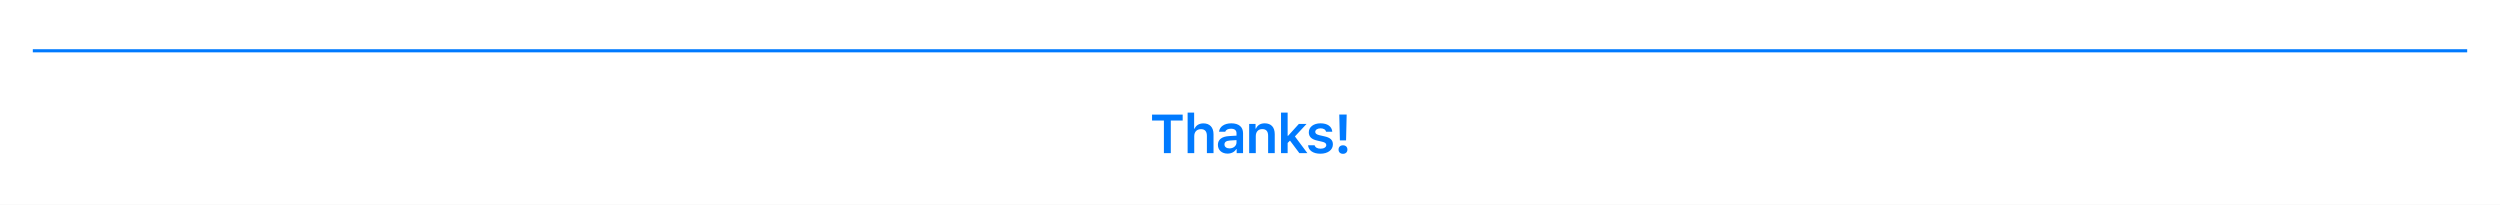
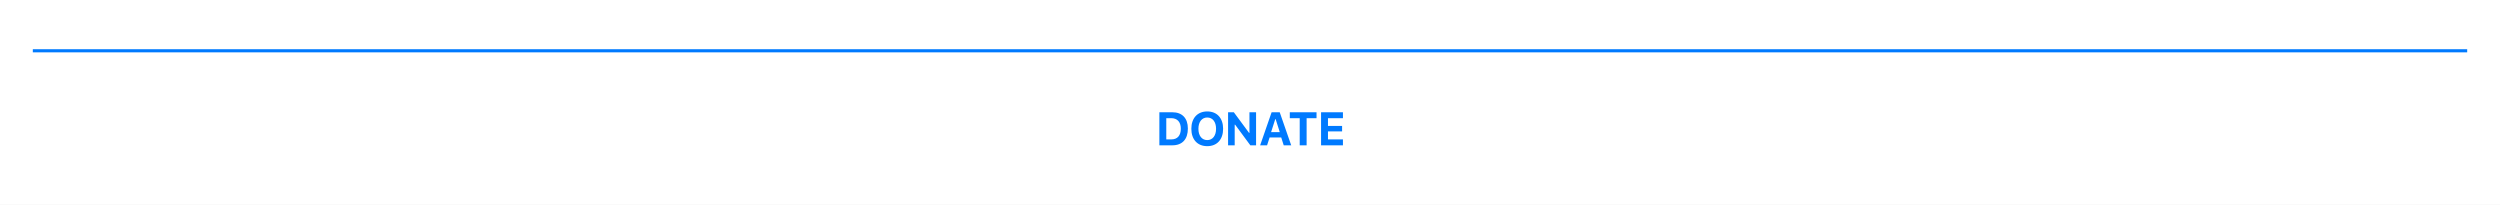
<svg xmlns="http://www.w3.org/2000/svg" width="1600px" height="131px" viewBox="0 0 1600 131" version="1.1">
  <g id="request-permission---donate---close" stroke="none" stroke-width="1" fill="none" fill-rule="evenodd">
    <rect fill="#FFFFFF" x="0" y="0" width="1600" height="131" />
    <path d="M1578,32.5 L22,32.5" id="Line-3" stroke="#007AFF" stroke-width="2" stroke-linecap="square" fill-rule="nonzero" />
-     <path d="M749.31,98 L744.901,98 L744.901,77.15 L737.313,77.15 L737.313,73.339 L756.915,73.339 L756.915,77.15 L749.31,77.15 L749.31,98 Z M760.075,98 L760.075,72.075 L764.245,72.075 L764.245,82.329 L764.552,82.329 C765.441,80.227 767.44,78.962 770.226,78.962 C774.225,78.962 776.652,81.491 776.652,85.935 L776.652,98 L772.414,98 L772.414,86.943 C772.414,84.106 771.115,82.653 768.654,82.653 C765.868,82.653 764.313,84.465 764.313,87.148 L764.313,98 L760.075,98 Z M786.887,94.975 C789.45,94.975 791.364,93.317 791.364,91.147 L791.364,89.66 L787.143,89.934 C784.767,90.087 783.657,90.942 783.657,92.463 C783.657,94.035 785.007,94.975 786.887,94.975 Z M785.639,98.308 C782.033,98.308 779.453,96.12 779.453,92.702 C779.453,89.318 781.999,87.37 786.545,87.097 L791.364,86.806 L791.364,85.234 C791.364,83.405 790.134,82.38 787.844,82.38 C785.895,82.38 784.562,83.063 784.169,84.328 L780.17,84.328 C780.512,81.03 783.605,78.928 788.049,78.928 C792.851,78.928 795.551,81.269 795.551,85.234 L795.551,98 L791.467,98 L791.467,95.437 L791.176,95.437 C790.134,97.248 788.083,98.308 785.639,98.308 Z M799.463,98 L799.463,79.304 L803.547,79.304 L803.547,82.294 L803.838,82.294 C804.726,80.209 806.606,78.928 809.392,78.928 C813.562,78.928 815.835,81.44 815.835,85.9 L815.835,98 L811.596,98 L811.596,86.909 C811.596,84.055 810.4,82.619 807.82,82.619 C805.29,82.619 803.701,84.362 803.701,87.114 L803.701,98 L799.463,98 Z M824.378,86.926 L831.282,79.304 L836.204,79.304 L828.753,87.319 L836.717,98 L831.59,98 L825.591,89.985 L824.087,91.489 L824.087,98 L819.849,98 L819.849,72.075 L824.087,72.075 L824.087,86.926 L824.378,86.926 Z M837.637,84.653 C837.637,81.269 840.713,78.928 845.123,78.928 C849.566,78.928 852.352,80.893 852.659,84.294 L848.677,84.294 C848.37,82.978 847.122,82.141 845.14,82.141 C843.209,82.141 841.756,83.063 841.756,84.414 C841.756,85.473 842.645,86.123 844.525,86.55 L847.823,87.302 C851.395,88.105 853.052,89.643 853.052,92.395 C853.052,95.983 849.754,98.376 845.088,98.376 C840.423,98.376 837.483,96.359 837.159,92.958 L841.346,92.958 C841.756,94.343 843.072,95.163 845.191,95.163 C847.327,95.163 848.814,94.223 848.814,92.839 C848.814,91.779 848.011,91.113 846.233,90.72 L842.918,89.951 C839.329,89.13 837.637,87.473 837.637,84.653 Z M857.135,73.322 L861.869,73.322 L861.476,89.848 L857.528,89.848 L857.135,73.322 Z M859.51,98.444 C857.784,98.444 856.673,97.368 856.673,95.727 C856.673,94.069 857.784,92.993 859.51,92.993 C861.236,92.993 862.347,94.069 862.347,95.727 C862.347,97.368 861.236,98.444 859.51,98.444 Z" id="Thanks!" fill="#007AFF" />
+     <path d="M741.997,71.848 L750.318,71.848 C756.602,71.848 760.235,75.656 760.235,82.277 C760.235,89.147 756.646,93 750.318,93 L741.997,93 L741.997,71.848 Z M746.421,75.627 L746.421,89.221 L749.615,89.221 C753.526,89.221 755.723,86.818 755.723,82.351 C755.723,78.073 753.453,75.627 749.615,75.627 L746.421,75.627 Z M772.64,71.32 C778.88,71.32 782.792,75.583 782.792,82.424 C782.792,89.279 778.895,93.542 772.64,93.542 C766.371,93.542 762.46,89.279 762.46,82.424 C762.46,75.568 766.429,71.32 772.64,71.32 Z M772.64,75.202 C769.212,75.202 766.986,78 766.986,82.424 C766.986,86.833 769.169,89.66 772.64,89.66 C776.083,89.66 778.28,86.833 778.28,82.424 C778.28,78 776.083,75.202 772.64,75.202 Z M790.202,93 L785.969,93 L785.969,71.862 L789.66,71.862 L799.387,85.031 L799.65,85.031 L799.65,71.862 L803.884,71.862 L803.884,93 L800.221,93 L790.466,79.772 L790.202,79.772 L790.202,93 Z M821.577,93 L819.98,87.961 L812.554,87.961 L810.928,93 L806.489,93 L813.828,71.862 L819.028,71.862 L826.367,93 L821.577,93 Z M816.157,76.257 L813.506,84.548 L819.043,84.548 L816.421,76.257 L816.157,76.257 Z M836.238,93 L831.815,93 L831.815,75.642 L825.472,75.642 L825.472,71.862 L842.581,71.862 L842.581,75.642 L836.238,75.642 L836.238,93 Z M859.484,89.221 L859.484,93 L845.48,93 L845.48,71.862 L859.484,71.862 L859.484,75.642 L849.904,75.642 L849.904,80.578 L858.942,80.578 L858.942,84.079 L849.904,84.079 L849.904,89.221 L859.484,89.221 Z" id="DONATE" fill="#007AFF" />
  </g>
</svg>
